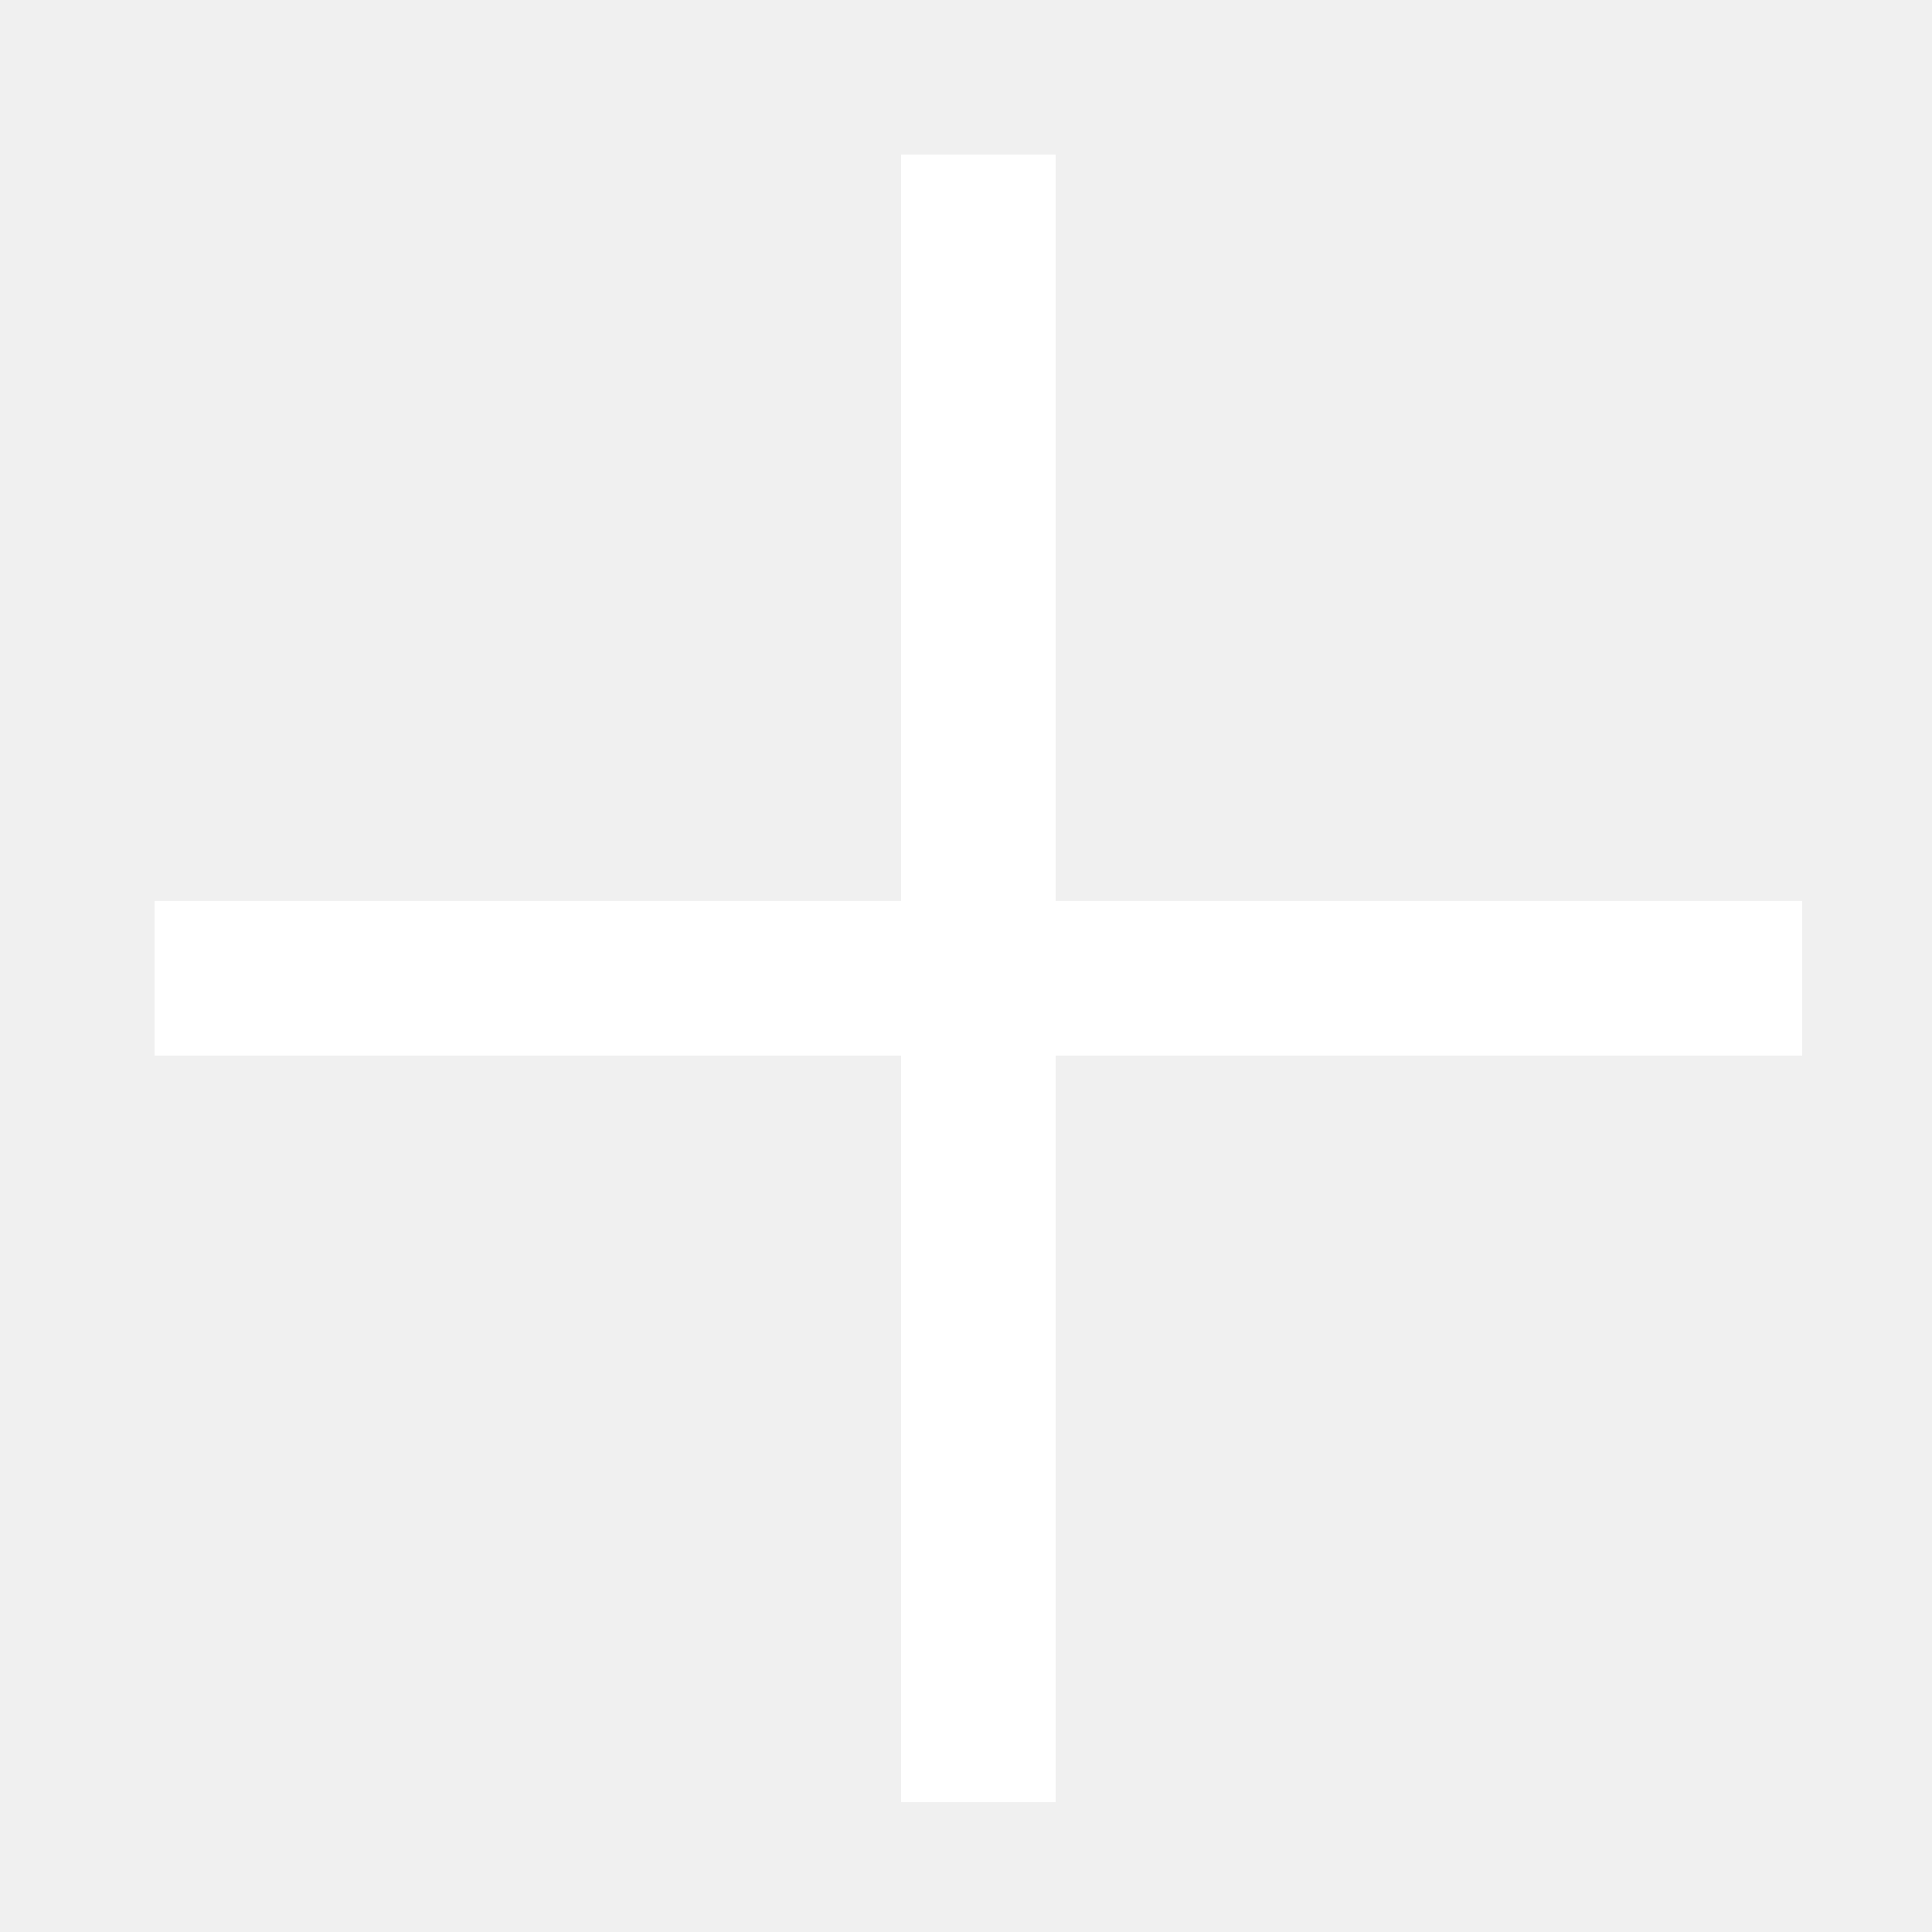
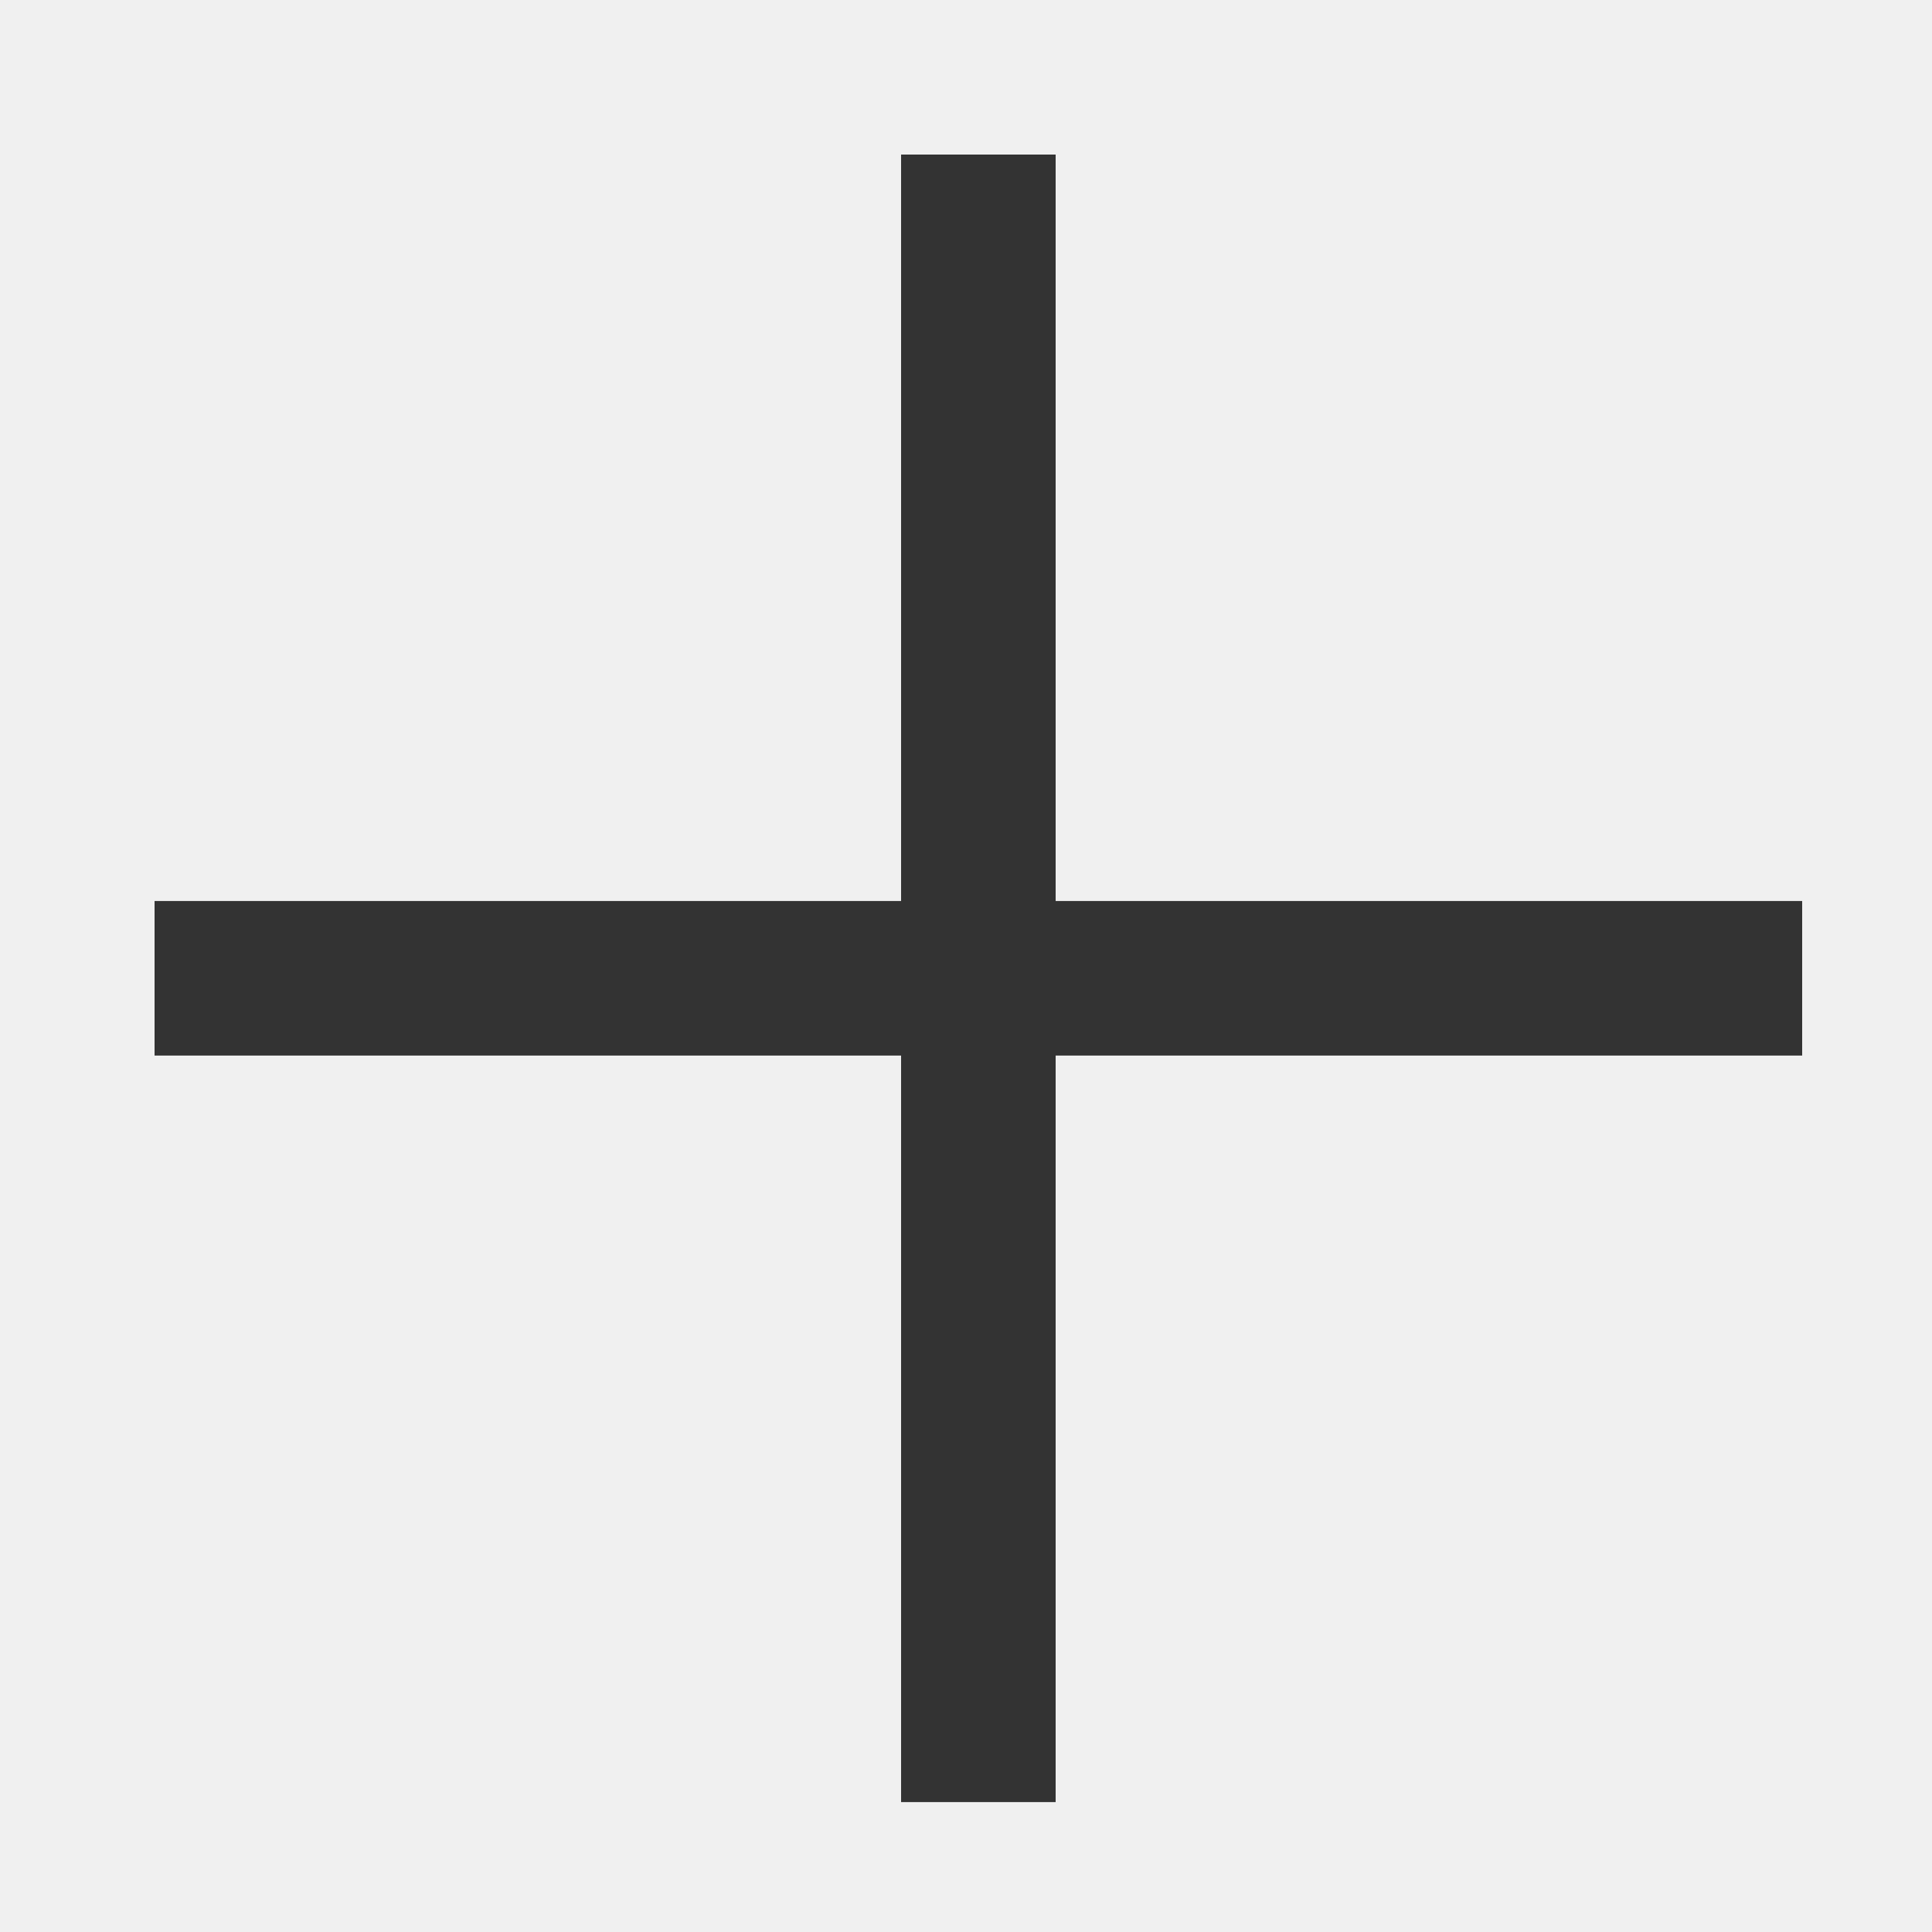
<svg xmlns="http://www.w3.org/2000/svg" id="plus" width="25" height="25" viewBox="0 0 25 25">
  <rect id="Rectangle_13" data-name="Rectangle 13" width="25" height="25" fill="none" />
-   <path id="Union_1" data-name="Union 1" d="M1754.66-8.681v-9.66H1745v-2h9.66V-30h2v9.659h9.66v2h-9.66v9.66Z" transform="translate(-1743 32)" fill="#fff" />
+   <path id="Union_1" data-name="Union 1" d="M1754.66-8.681v-9.66H1745v-2h9.66V-30h2v9.659h9.66v2h-9.66v9.66Z" transform="translate(-1743 32)" fill="#333333" />
</svg>
